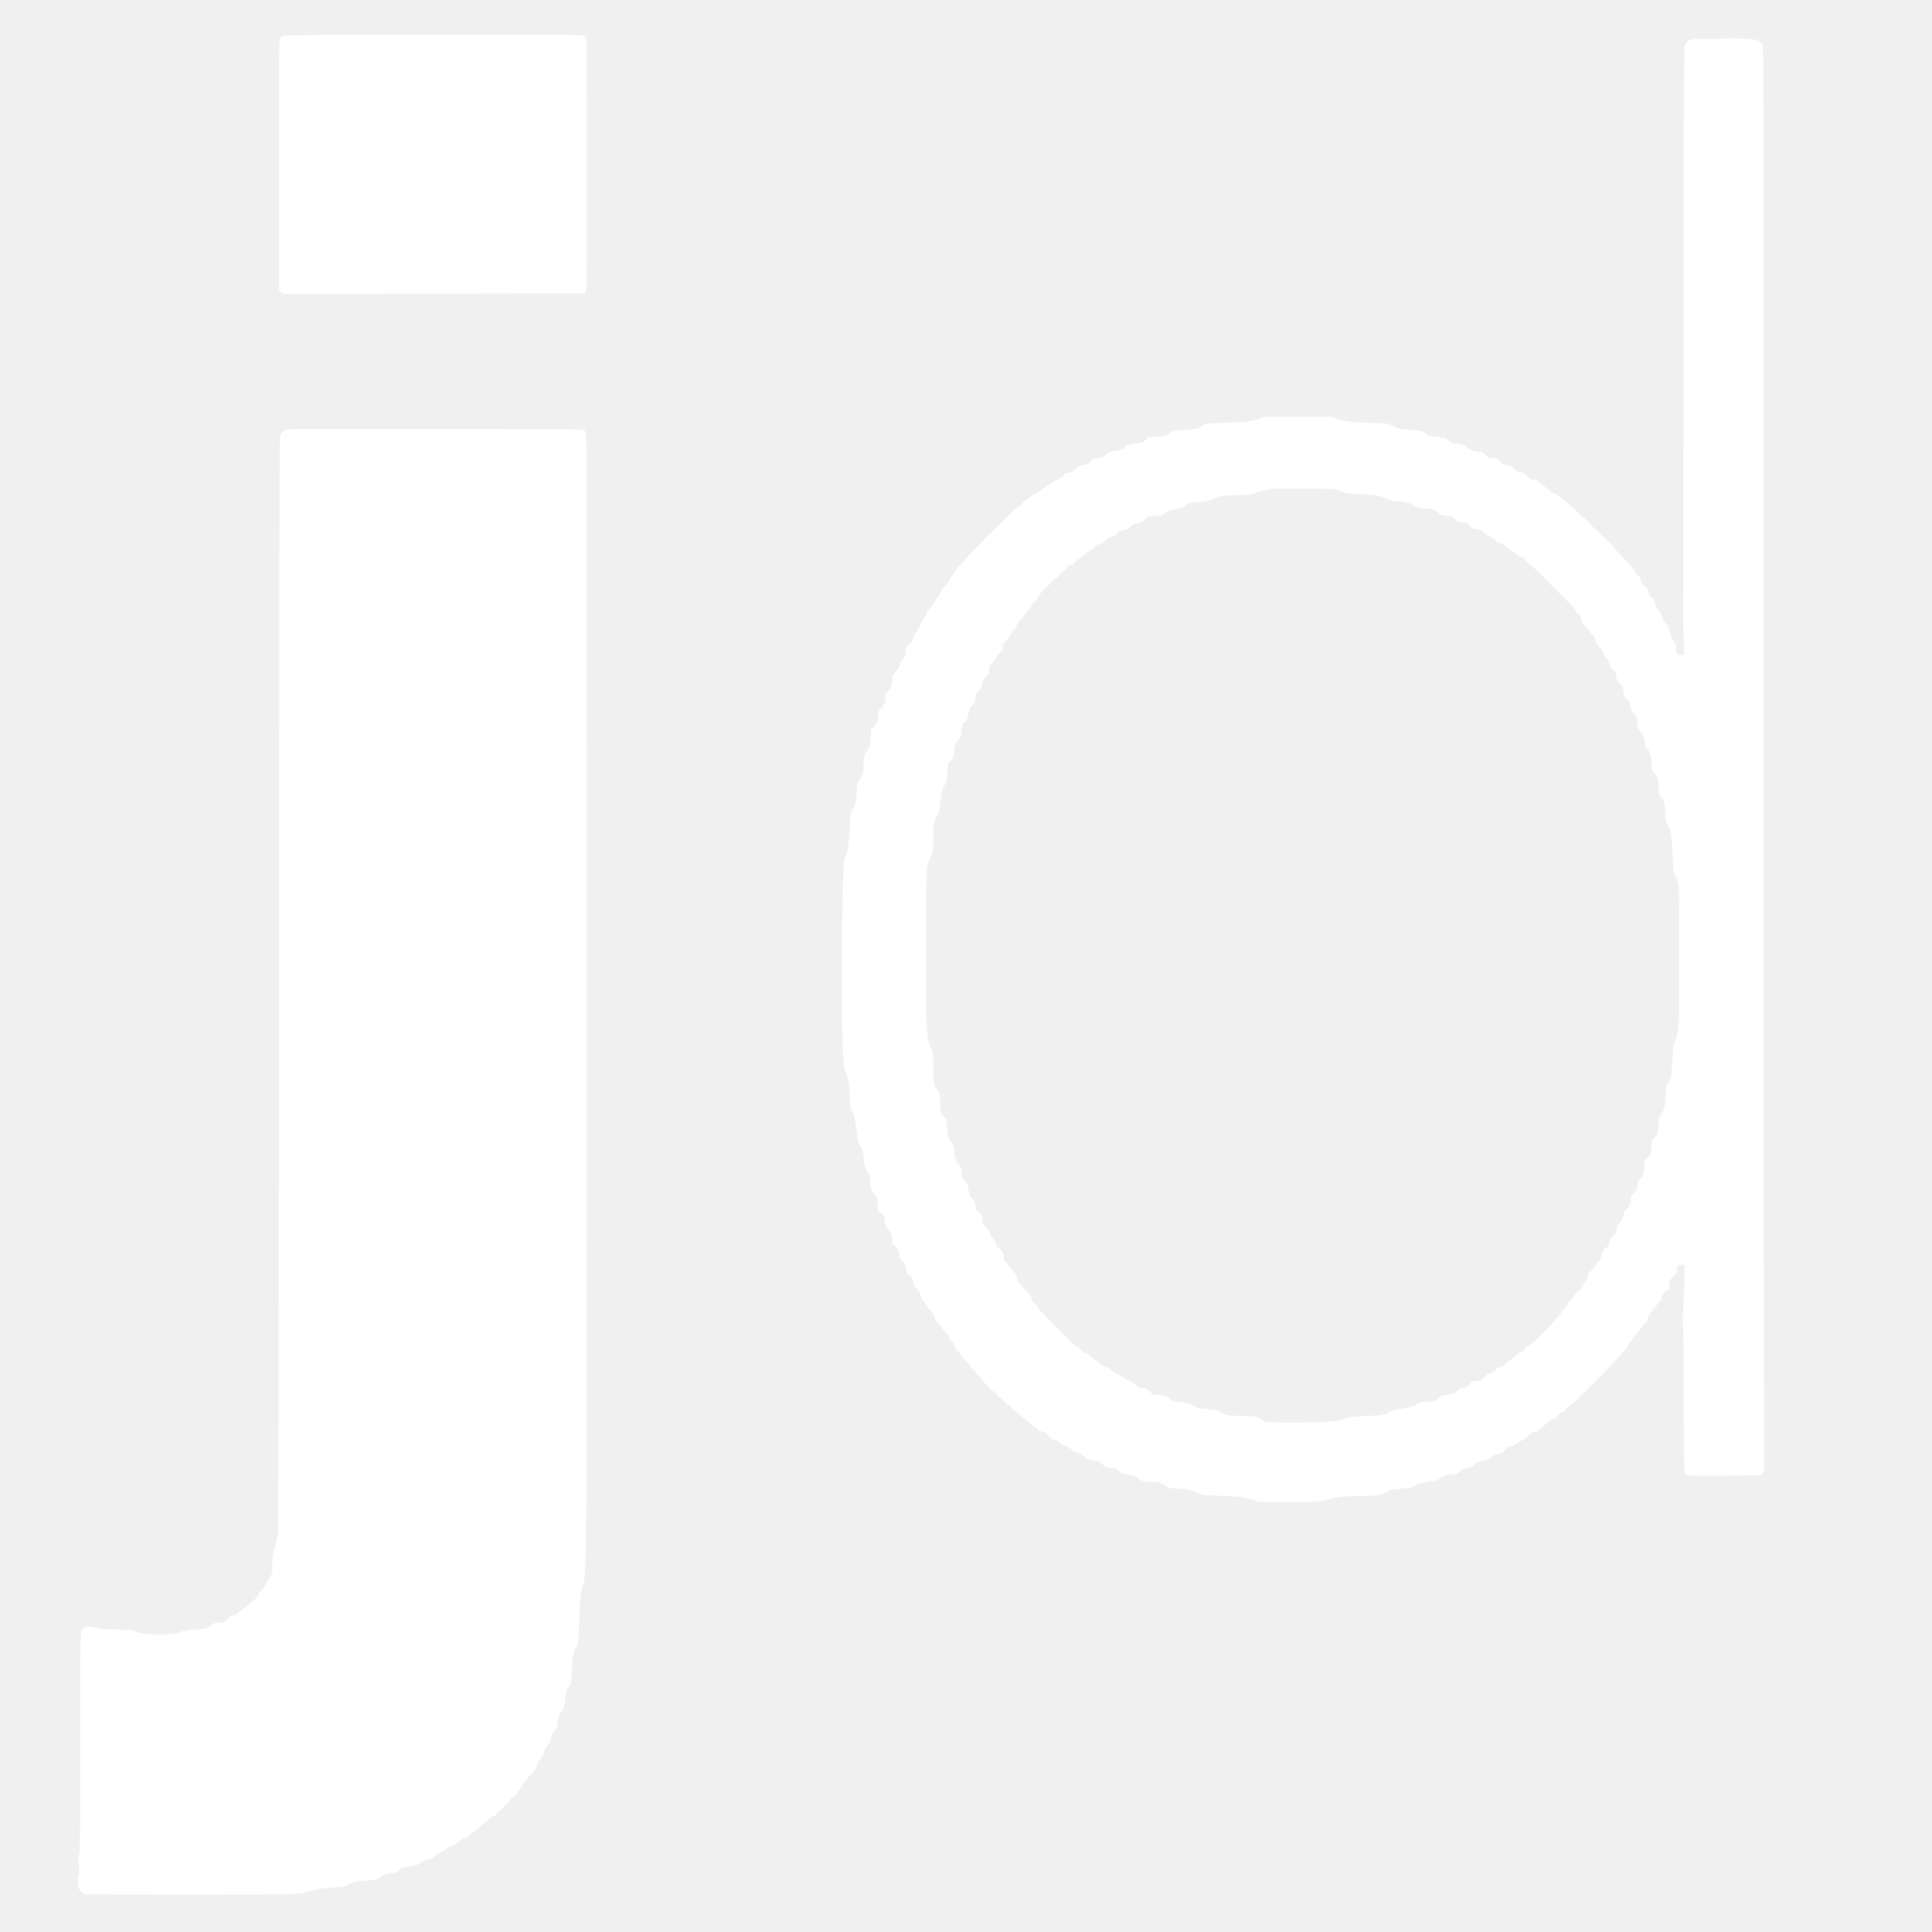
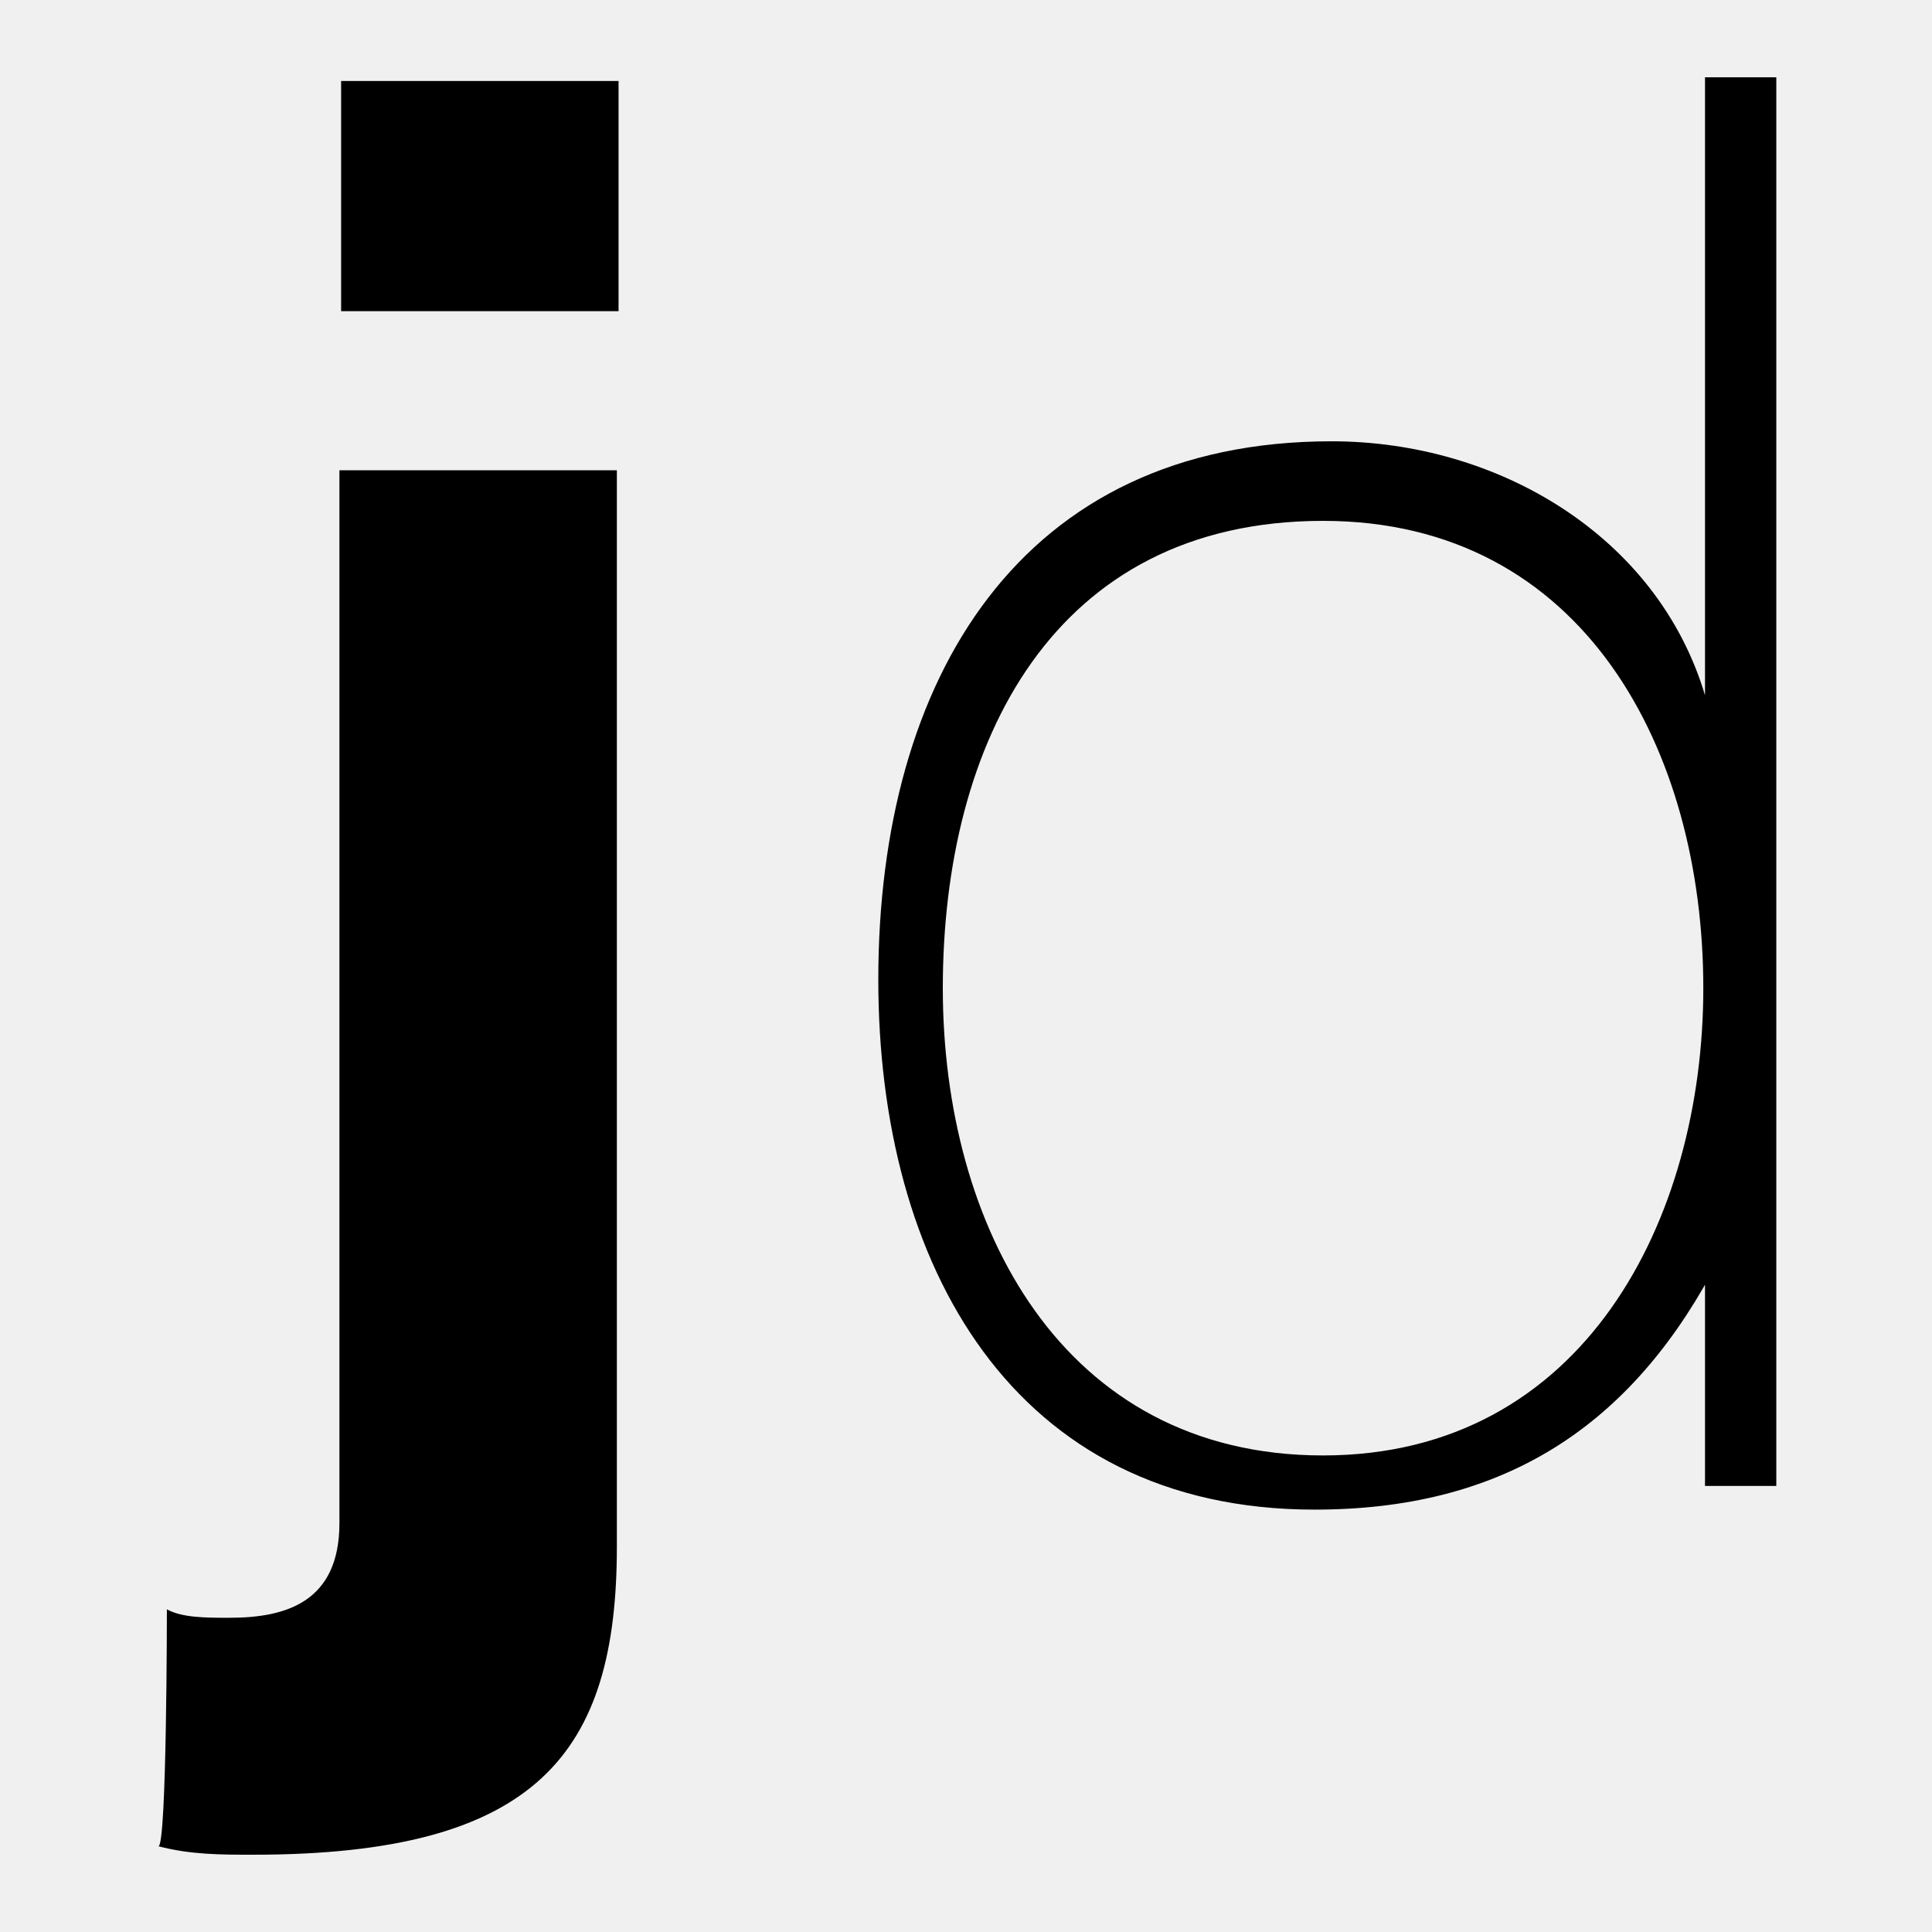
<svg xmlns="http://www.w3.org/2000/svg" viewBox="0 0 500 500">
-   <path fill="#fff" d="M327.893 126.743c-.873.09-1.818.327-2.363.6-1.126.545-3.29.836-6.088.836-2.453 0-4.234.27-5.088.76-1.127.63-2.09.87-4.343 1.05-2.1.16-3.3.51-3.3.94 0 .25-1 .65-2 .76-1.5.2-2.87.62-3.12 1-.4.54-1.03.78-2.31.83-1.96.07-2.5.25-3.09.94-.41.51-.74.67-1.74.91-1.16.25-1.92.72-2.1 1.29-.04.13-.6.34-1.25.49-1.6.36-1.98.56-2.18 1.09-.09.25-.36.49-.63.54-.25.05-.67.14-.94.2-.27.05-.84.45-1.24.89-.42.45-.96.83-1.27.91-.29.05-.73.14-.94.2-.23.03-.52.32-.69.61-.16.32-.58.67-1.07.87-.43.2-1.2.76-1.71 1.27s-1.11.94-1.34.98c-.22.03-.6.34-.84.69-.31.45-.62.67-1.18.82-.62.14-.84.32-1.13.85-.2.38-.6.78-.87.89-.29.12-.72.52-.96.92-.23.38-.52.69-.63.69-.16 0-1.31 1.03-2.65 2.42-.18.18-.76.74-1.27 1.27-.53.52-.96 1.09-.96 1.25 0 .54-.22.89-.73 1.14-.31.16-.6.52-.73.89-.11.34-.47.83-.82 1.09-.34.27-.87.94-1.18 1.52-.31.58-.82 1.2-1.14 1.4-.4.25-.65.62-.85 1.22-.18.54-.43.94-.76 1.12-.29.18-.58.6-.76 1.14-.2.57-.6 1.16-1.2 1.73-.85.82-.9.93-.9 1.78 0 .82-.06.93-.55 1.18-.33.18-.72.64-1.02 1.24-.27.51-.8 1.24-1.18 1.6-.6.54-.71.76-.71 1.4 0 1.05-.27 1.67-1 2.31-.53.45-.67.72-.83 1.71-.2 1.1-.34 1.34-1.22 2.05-.4.32-.49.56-.67 2.03-.09.71-.25 1-.83 1.54-.66.61-.73.76-.93 2.16-.19 1.32-.28 1.54-.73 1.87-.73.53-1.05 1.25-1.05 2.38 0 1.34-.25 2.07-.89 2.62-.64.52-.89 1.31-.98 3.01-.07 1.25-.4 1.98-1.02 2.31-.51.27-.74 1.16-.74 2.81-.02 1.91-.22 2.94-.69 3.43-.62.65-.92 1.81-1.12 4.36-.2 2.27-.23 2.45-.83 3.36-.8 1.21-.98 2.2-.98 5.47 0 3.23-.2 4.52-.89 5.85-.94 1.82-.98 2.69-.98 23.7 0 21.79.04 22.69 1.09 24.91l.66 1.36.07 3.94c.05 2.17.16 4.22.27 4.55.09.34.43.89.74 1.25.65.74.83 1.58.83 4.01.02 1.85.13 2.18 1.06 3.14.62.65.62.67.77 2.9.14 2.36.413 3.25 1.103 3.62.42.21.73 1.21.73 2.36.02 1.33.35 2.42.93 3.02.6.64.89 1.45.89 2.58 0 .93.2 1.35 1 2.22.51.54.62.85.82 2.21.215 1.47.29 1.63.906 2.2.53.47.71.8.8 1.42.27 1.71.33 1.83.947 2.2.66.38.98 1.16.98 2.36 0 .56.11.76.73 1.25.53.43.8.85 1.07 1.67.26.73.6 1.29 1.02 1.69.43.38.63.74.63 1.07 0 .36.27.76 1 1.45.96.93 1 1 1 1.91 0 .82.07 1 .56 1.42.31.27.83.91 1.16 1.43.34.5.87 1.12 1.16 1.34.49.36.56.52.56 1.22 0 .72.09.91.78 1.56.44.42.97 1.04 1.18 1.38.22.36.71.95 1.13 1.31.4.36.73.84.73 1.04 0 .56.38 1.27.76 1.4.18.05.55.5.78 1 .28.52.68 1 1 1.16.29.14.64.45.75.69.18.36 1.2 1.49 2.4 2.63 1 .98 2.96 2.94 3.51 3.52 1.09 1.18 2.42 2.33 2.67 2.33.17 0 .53.33.86.72.4.51.77.75 1.22.84.37.07.84.34 1.11.65.26.29.91.78 1.44 1.07.55.31 1.11.76 1.277 1 .345.52 1.144.98 1.71.98.24 0 .67.29 1.054.71.45.49.96.8 1.72 1.03.71.22 1.2.51 1.44.83.26.33.71.6 1.37.784.676.2 1.24.54 1.82 1.102.747.71.947.8 1.67.8.96.01 1.38.21 2.14 1.1.57.64.6.65 2.24.76.91.05 1.8.215 1.98.34.18.13.62.47.98.766.6.47.89.55 2.84.75 1.91.2 2.25.29 2.84.72.818.64 2.14.966 4.49 1.11 1.58.11 1.874.18 2.71.73 1.2.78 2.22.98 4.93 1 1.21 0 2.83.07 3.58.12 1.18.11 1.47.22 2.14.74l.76.64 3.41.146c4.16.2 13.044.02 15.03-.31.8-.13 1.903-.42 2.45-.64 1.09-.44 3.82-.71 7-.73 2.252 0 4-.4 4.67-1.04.42-.4.78-.49 2.91-.78 2.69-.36 3.09-.47 3.91-1.16.47-.4.78-.49 2.16-.58 2.212-.145 3.103-.4 3.69-1.11.43-.526.58-.58 1.92-.69 1.47-.126 2.162-.4 2.62-1.05.31-.42 1.29-.856 1.95-.856.343 0 .71-.23 1.18-.72.8-.837 1.344-1.09 2.36-1.09.62 0 .84-.13 1.51-.8.58-.6 1.054-.89 1.82-1.11.8-.24 1.09-.42 1.29-.84.17-.31.474-.563.783-.636 1.02-.22 1.147-.29 1.62-.91.256-.37.82-.8 1.22-1.02.417-.2 1.09-.73 1.49-1.16.45-.47.926-.8 1.16-.8.6 0 1.017-.29 1.27-.91.165-.384.455-.657.93-.857.38-.145.82-.454.963-.69.16-.236.6-.6 1-.836.4-.22.85-.65 1.033-.98.17-.33.55-.73.84-.91.29-.16.656-.51.82-.78.18-.27 1.07-1.23 1.98-2.13.945-.92 1.73-1.85 1.8-2.12.072-.27.4-.71.73-.944.34-.273.65-.71.72-1.02.08-.31.46-.853.86-1.234.4-.36.93-1.01 1.18-1.43.24-.42.73-.93 1.074-1.13.38-.24.745-.66.926-1.06.147-.38.51-.96.8-1.29.29-.323.53-.8.53-1.05 0-.67.415-1.36 1.25-2.035.49-.4.8-.82.93-1.31.145-.51.345-.8.73-1 .38-.2.58-.49.73-1.06.43-1.64.58-1.93 1.18-2.31.67-.42.82-.69.82-1.47 0-.38.25-.82.99-1.62.875-.94 1-1.18 1-1.82 0-.58.13-.87.64-1.43.75-.81 1.18-1.78 1.18-2.58 0-.42.16-.71.65-1.12.88-.78 1.17-1.38 1.17-2.45 0-.8.07-.97.816-1.71.71-.73.82-.95.82-1.58 0-.98.38-1.87.963-2.26.58-.38.86-1.29.86-2.91 0-1.42.17-1.82 1.06-2.6.65-.55.65-.56.76-2.42.11-1.82.13-1.87.71-2.42.816-.77 1.11-1.55 1.125-3 .02-2.04.22-2.91.84-3.51.68-.67.91-1.76 1.04-4.8.07-2.05.11-2.2.64-2.93.31-.433.63-1 .74-1.29.11-.27.27-2.22.342-4.32.125-3.255.22-3.96.525-4.65.67-1.49.98-2.98 1.146-5.45.22-3.58.2-32.86-.01-34.71-.2-1.676-.62-3.2-1-3.64-.36-.436-.45-1.29-.63-5.815-.18-4.58-.36-5.65-1.18-6.87-.45-.69-.51-.96-.64-3.16-.16-2.62-.328-3.253-1.02-3.98-.58-.62-.78-1.49-.8-3.4 0-1.653-.18-2.18-1.07-3-.31-.29-.56-.69-.56-.91-.037-1.88-.237-3.46-.56-4.27-.22-.51-.46-.95-.53-.95-.4 0-.69-.64-.82-1.763-.16-1.56-.34-2-1.09-2.78-.546-.56-.637-.78-.71-1.76-.108-1.42-.417-2.53-.76-2.82-.8-.65-.928-.87-1.128-2.05-.2-1.12-.31-1.34-.962-1.91-.673-.6-.73-.71-.836-1.9-.11-1.29-.13-1.29-1.34-2.33-.18-.16-.36-.58-.42-.923l-.2-1.29c-.09-.47-.27-.745-.72-1.036-.47-.33-.67-.64-.91-1.51-.22-.748-.51-1.257-.91-1.638-.4-.36-.65-.814-.74-1.25-.09-.526-.36-.944-1.013-1.56-.76-.73-.91-.98-1.03-1.82-.15-.89-.49-1.44-1.07-1.67-.09-.04-.46-.53-.82-1.11-.39-.58-.8-1.09-.95-1.165-.4-.14-.82-1.01-.82-1.67 0-.4-.16-.67-.725-1.105-.4-.31-.73-.69-.73-.85 0-.146-.4-.69-.91-1.2-1.76-1.835-7.19-7.306-7.63-7.705-.25-.22-1.01-.96-1.72-1.67-.69-.71-1.55-1.42-1.85-1.6-.33-.18-.6-.38-.6-.46 0-.06-.22-.37-.47-.68-.33-.38-.64-.56-.99-.56-.38 0-.658-.16-1-.62-.27-.34-.78-.72-1.13-.85-.36-.11-1.12-.65-1.71-1.18-.79-.72-1.21-.98-1.59-.98-.4 0-.67-.16-1.017-.62-.31-.41-.8-.72-1.54-1-.766-.29-1.22-.6-1.62-1.09-.53-.65-.64-.71-1.66-.78-1.04-.07-1.15-.12-1.89-.92-.675-.74-.875-.85-1.49-.85-1.13 0-2.02-.324-2.42-.89-.29-.4-.65-.58-1.54-.82-.65-.16-1.42-.29-1.73-.29-.38 0-.67-.16-.96-.523-.65-.81-1.18-.98-3.38-1.12-1.95-.13-2.09-.164-3-.78-1.05-.73-1.85-.93-4.22-1.11-1.31-.09-1.89-.24-2.91-.73-1.6-.743-2.87-.96-6.63-1.07-3.03-.09-3.74-.21-5.91-1.03-1.07-.4-1.27-.42-8.9-.45-4.29-.02-8.47.04-9.25.13zm125.193-116.56c1.526-.055 2.544.418 3.053 1.417.29.6.3 9.704.3 184.11 0 100.914.05 183.727.11 184.036.14.764-.2 1.563-.8 1.872-.39.182-2.42.255-9.13.29-4.75.037-8.98.02-9.42-.035-1.49-.22-1.38 1.253-1.42-18.973-.04-9.85-.13-18.773-.2-19.827-.11-1.272-.09-2.98.05-5.088.12-1.745.25-4.852.29-6.906l.05-3.73-.64-.06c-.97-.08-1.29.27-1.35 1.38-.06.91-.11 1.02-1.02 1.85-.89.82-.95.92-.86 1.54.13.78-.17 1.67-.58 1.81-.66.2-1.37 1.16-1.35 1.81.01.51-.09.71-.51 1.01-.29.2-.71.71-.91 1.13-.22.42-.79 1.18-1.29 1.69-.71.72-.93 1.09-1 1.69-.06.42-.24.85-.4.98-.17.13-.51.51-.75.85-.24.35-.95 1.18-1.58 1.87-.64.67-1.15 1.32-1.15 1.45 0 .11-.29.54-.64.93-.35.4-.64.87-.64 1.03 0 .18-.27.52-.62.8-.33.25-.75.76-.91 1.14-.17.38-.57.83-.86 1.03-.29.2-.69.6-.89.91-.53.85-11.18 11.39-11.85 11.73-.33.16-.75.56-.93.87-.18.31-.44.56-.58.56-.55 0-1.15.42-1.42 1-.24.47-.44.64-.97.74-.64.11-1.73.95-3.67 2.75-.62.6-.97.78-1.42.78-.48 0-.84.22-1.69.98-.62.53-1.37 1.07-1.69 1.2-.33.13-.84.45-1.15.73-.29.27-.84.54-1.2.6-.84.12-1.86.78-2.26 1.43-.2.34-.49.52-.96.6-1.35.21-1.53.29-2.29 1-.66.6-.91.72-1.55.72-.83 0-2.29.65-2.78 1.25-.18.2-.54.41-.82.47-1.11.23-1.97.54-2.49.94-.31.22-.75.53-.97.69-.24.18-.86.31-1.73.35-1.41.05-2.25.36-3.09 1.14-.4.38-.8.51-2.45.71-2.71.35-2.78.36-3.89 1.07-.74.49-1.16.64-1.8.64-.45 0-1.74.12-2.89.25-1.83.23-2.18.32-2.9.85-.98.69-2.14.87-5.65.89-4.91.02-7.9.38-9.99 1.22-.75.29-1.55.33-9 .33h-8.18l-1.45-.49c-2.08-.71-3.04-.84-8.45-1.07-4.77-.2-4.84-.22-5.73-.71-1.24-.69-1.96-.86-4.73-1.09-3.06-.24-3.24-.29-3.87-.91-.64-.6-1.86-.91-3.64-.91-1.84-.02-2.71-.26-3.36-.88-.62-.58-2.27-1.12-3.46-1.12-.51 0-.8-.17-1.4-.73-.73-.71-.89-.76-2.8-1-.69-.09-1-.25-1.46-.75-.6-.65-1.96-1.16-3.16-1.16-.44 0-.8-.18-1.38-.73-.8-.73-1.82-1.27-2.44-1.27-.18 0-.53-.22-.78-.47-.42-.47-2.4-1.53-2.84-1.53-.13 0-.37-.2-.53-.45-.18-.29-.64-.55-1.29-.73-.89-.25-1.87-.98-1.87-1.38 0-.27-1.24-.89-1.77-.89-.4 0-.6-.13-.8-.49-.14-.26-.54-.6-.89-.75-.34-.15-1.14-.71-1.74-1.29-1.74-1.6-2.89-2.53-3.36-2.75-.23-.11-.58-.44-.74-.73-.16-.29-.58-.69-.91-.89-.66-.4-.68-.4-1.33-1.23-.26-.31-.66-.6-.88-.64-.235-.03-.544-.31-.76-.73-.237-.45-.58-.78-1.036-.96-.43-.16-.76-.47-.96-.87-.16-.34-.49-.73-.74-.87-.254-.13-.635-.56-.82-.94-.2-.38-.634-.86-.96-1.06-.35-.2-.71-.58-.84-.87-.11-.3-.416-.62-.67-.77-.254-.13-.654-.64-.89-1.11-.236-.45-.673-.98-.945-1.16-.29-.17-.78-.73-1.11-1.28-.31-.52-.82-1.14-1.11-1.34-.38-.27-.62-.65-.74-1.2-.15-.52-.39-.92-.71-1.16-.29-.2-.55-.6-.62-.94-.07-.36-.44-.87-1-1.42-.49-.46-1.09-1.24-1.348-1.75-.257-.49-.657-1-.91-1.11-.328-.16-.47-.38-.54-.98-.07-.6-.29-.96-1.02-1.69-.49-.51-1.04-1.27-1.2-1.71-.18-.42-.54-.94-.838-1.14-.35-.236-.53-.53-.53-.82 0-.635-.62-1.76-1.36-2.51-.46-.455-.64-.8-.64-1.2 0-.76-.42-1.53-1.18-2.11-.57-.42-.64-.58-.64-1.29 0-.98-.53-2.07-1.28-2.6-.47-.325-.55-.51-.55-1.2 0-1.015-.36-1.72-1.18-2.36-.54-.42-.63-.58-.63-1.24 0-1.09-.45-2.41-1.07-3.12-.6-.675-.93-1.62-.93-2.638 0-.58-.12-.78-.85-1.38l-.85-.73-.04-1.34c-.074-1.78-.29-2.45-1.11-3.29-.655-.67-.674-.71-.78-2.49-.13-1.71-.18-1.91-.87-3.05-.66-1.11-.75-1.4-.86-2.78-.16-2.31-.417-3.29-1.017-3.93-.47-.49-.56-.75-.71-2.27-.38-3.57-.58-4.78-.92-5.73-.2-.54-.43-.98-.52-.98-.26 0-.37-.85-.46-3.45-.11-3.11-.47-5.26-1.09-6.64-.44-.96-.51-1.436-.66-4-.45-8.23-.49-26.84-.07-44.16.13-5.67.24-6.687.89-8.195.51-1.2.69-2.82.98-8.27.15-2.546.16-2.71.66-3.34.69-.89 1.02-2.22 1.02-4.18.02-2.06.2-2.91.82-3.55.65-.674 1-1.965 1-3.71.015-1.98.233-2.944.78-3.526.76-.834.91-1.31 1.053-3.58l.124-2.18.653-.544c.78-.67.95-1.09 1.11-2.853.13-1.27.18-1.46.82-2.13.73-.78 1.13-1.69 1.07-2.42-.09-.926.034-1.27.67-1.85.53-.47.69-.82.91-1.76.125-.64.234-1.458.25-1.8 0-.51.15-.78.64-1.257.74-.69 1.36-1.8 1.36-2.44 0-.23.22-.612.47-.87.635-.58.98-1.42.98-2.38 0-.91.145-1.18.745-1.49.47-.24 1.42-1.8 1.44-2.38 0-.18.24-.6.51-.91.27-.29.71-1.033.943-1.633.232-.6.69-1.38 1-1.75.322-.364.63-.945.71-1.31.07-.42.47-1.034 1.12-1.76.545-.62 1.053-1.364 1.11-1.67.05-.29.325-.71.62-.91.29-.22.633-.78.87-1.42.235-.62.562-1.16.835-1.34.69-.46 1.17-1.02 1.38-1.71.13-.36.44-.84.73-1.07.27-.24.55-.67.62-.98.11-.49.84-1.31 4.91-5.55.51-.53 1.36-1.456 1.91-2.055.54-.61 1.16-1.25 1.34-1.43.18-.16 1.22-1.16 2.29-2.22 4.44-4.36 5.76-5.59 6.27-5.85.31-.16.82-.61 1.15-1.03.33-.42.73-.748.87-.748.147 0 .58-.32.98-.72.456-.48.87-.73 1.16-.73.29 0 .93-.4 1.76-1.09.71-.6 1.42-1.09 1.55-1.09.144 0 .56-.27.926-.6.38-.33 1.02-.69 1.42-.82.69-.2 1.91-1.16 1.91-1.51 0-.2.72-.42 1.218-.36.55.05 1.08-.26 1.86-1.07.66-.69.86-.77 2.26-1 .51-.09.91-.33 1.4-.86.638-.69.747-.75 1.76-.77 1.13-.03 1.69-.31 2.58-1.27.257-.25.64-.47.87-.47.22 0 1-.09 1.71-.22 1.09-.2 1.4-.326 1.98-.89.73-.71.93-.76 3.36-1 1.18-.11 1.31-.16 1.93-.835l.657-.73 2.16-.12c2.255-.13 2.67-.25 3.67-1.13.326-.29.817-.52 1.09-.52 1.36-.02 4.43-.24 5.38-.368.74-.13 1.216-.31 1.54-.62.77-.723 1.42-.85 4.66-.94 6.485-.147 9.05-.438 10.465-1.18l.8-.44h17.81l1.634.6c1.8.673 3.47.84 9.85 1.02 2.36.054 3.23.145 3.63.363 2.11 1.16 2.4 1.237 4.94 1.4 3.29.218 3.51.255 4.11.89.56.6 1.45.837 3.8 1.02 1.27.09 1.49.16 2.09.725.8.71 1.43.98 2.34.98 1.036 0 2.07.34 2.67.89.73.67 1.89 1.11 3 1.11.836 0 .945.05 1.8.92.85.88.98.93 1.58.84.87-.15 1.47.11 2.25.98.49.51.82.71 1.2.71.98 0 1.8.36 2.34 1.02.46.54.73.69 1.53.82.86.13 1.1.27 1.84 1.07.8.87 1.13 1.02 2.07.91.19-.02.68.29 1.1.69.4.38 1.04.89 1.38 1.13s.98.74 1.4 1.12c.44.385.97.69 1.2.69.24 0 .66.26.97.57.29.31.78.69 1.07.83.31.144.87.62 1.29 1.035.4.4 1.36 1.28 2.143 1.93 1.46 1.22 4.11 3.82 4.11 4.02 0 .05.33.34.73.61.4.27.89.76 1.09 1.09.2.31.63.73.98.91.346.18.727.52.85.76.13.22.49.6.838.82.33.237.66.583.71.783.076.2.51.73.98 1.18 1.677 1.58 4.69 5.02 5.057 5.745.22.42.58.87.84 1.05.32.2.47.46.47.8 0 .55.42 1.26.94 1.64.71.51 1.04 1.02 1.24 1.87.17.677.35.97.75 1.2.29.186.58.476.64.69.36 1.295 1.07 2.86 1.34 3 .18.09.43.49.56.857.34 1.11.91 2.12 1.36 2.51.29.23.49.69.61 1.32.2 1.09.67 2.18 1.38 3.13.39.526.46.8.4 1.65-.03.82.04 1.13.29 1.42.44.49 1.47.53 1.73.056.09-.18.09-1.62-.01-3.67-.11-1.852-.182-4.22-.164-5.27.02-1.052.06-34.8.11-75.02.06-58.912.13-73.2.31-73.58.13-.252.55-.73.93-1.04l.69-.54 4.994-.035c2.76-.04 5.07-.11 5.14-.18.05-.05.96-.05 2.013.04 1.06.07 2.49.13 3.18.11zM151.15 9.296c.217.18.47.654.562 1.054.11.436.182 13.738.182 32.73 0 31.256 0 32.02-.346 32.438l-.345.436-38.98.054-39 .037-.51-.436-.507-.44V42.75c0-29.912.018-32.456.31-32.874.162-.254.562-.545.907-.654.418-.145 12.303-.2 38.963-.218 36.29-.018 38.4 0 38.763.29zm-.056 101.895c.273.19.473.59.6 1.2.254 1.19.272 262.33.018 281.23-.182 13.27-.327 15.67-.98 17.23-.474 1.07-.637 2.86-.837 8.67-.182 5.42-.29 6.22-.964 7.13-.5.67-.83 2.6-.85 4.87-.02 2.67-.25 4.31-.69 4.78-.67.75-.92 1.55-1.11 3.44-.21 2.22-.27 2.42-.92 3.15-.58.64-1.09 2.24-1.09 3.46 0 .77-.09.95-.71 1.55-.56.57-.74.89-.85 1.58-.14 1.06-.43 1.68-1.14 2.37-.36.36-.58.86-.72 1.55-.18.8-.42 1.24-1.12 2.06-.69.78-.89 1.16-.89 1.64 0 .45-.18.8-.82 1.47-2.1 2.29-2.99 3.36-2.99 3.62 0 .15-.27.58-.62.95-.32.38-.65.86-.72 1.06-.05.2-.41.53-.78.73-.4.2-.85.66-1.05 1.04-.2.36-.56.78-.8.91s-.62.53-.85.89c-.22.37-.66.77-.97.88-.31.13-.71.51-.91.86-.23.4-.51.62-.76.62-.23 0-.71.33-1.14.78-.42.42-.98.9-1.25 1.04-.29.15-.76.53-1.04.86-.29.33-.96.87-1.51 1.22s-1.11.82-1.27 1.08c-.2.31-.51.47-1.05.54-.6.07-.91.26-1.42.82-.45.51-1 .85-1.74 1.13-.6.22-1.29.58-1.54.8-.25.24-.91.64-1.47.87-.56.26-1.31.76-1.67 1.13-.49.49-.82.66-1.25.66-.74 0-2.07.6-2.71 1.2-.38.37-.8.51-1.81.66-2.2.29-2.87.51-3.45 1.15-.51.53-.69.6-1.94.71-1.32.11-2.94.67-2.94 1.04 0 .42-1.22.73-3.58.89-2.96.22-3.67.363-4.56.96-.91.62-.98.635-4.4.85-2.99.2-5.79.71-6.81 1.238-.4.2-1.45.31-3.91.42-5.18.22-52.3.2-53.08-.02-.73-.2-1.45-.91-1.78-1.764-.25-.62-.2-1.82.15-3.14.16-.62.16-1.18 0-2.36-.16-1.31-.16-1.78.07-2.93.25-1.2.29-4.29.27-24.713 0-12.83 0-23.92.02-24.61 0-.71.04-2.84.06-4.73.05-3.91.16-4.256 1.38-4.76.58-.26.82-.26 1.76-.06 2.25.49 2.82.546 6.54.64 3.49.11 3.91.15 4.82.55 2.16.95 9.45 1 11.27.07.47-.234 2.22-.51 4-.62 3.07-.18 3.25-.23 4.03-1.014.64-.634.8-.706 1.66-.706 1.34 0 2.32-.386 2.82-1.11.49-.71.64-.8 1.51-.966.38-.08.87-.35 1.18-.68.29-.31.85-.76 1.27-1 .4-.233 1.04-.74 1.38-1.124.37-.36.89-.82 1.2-.98.33-.163.69-.58.86-.962.15-.38.73-1.16 1.27-1.74.62-.67 1.05-1.34 1.18-1.8.11-.4.35-.8.55-.91.54-.29 1.12-2.11 1-3.09-.18-1.31.18-4.4.63-5.394.22-.47.53-1.65.69-2.6.29-1.83.31-5.396.46-220.07.04-57.23.07-64.84.31-65.208.38-.6 1.42-1.18 2.27-1.31.4-.05 17.65-.07 38.33-.05 32.82.035 37.65.09 38.018.31z" />
+   <path fill="#000" d="M43.189 416.488c3.94 2.19 10.07 2.19 16.199 2.19 14.447 0 28.457-3.942 28.457-24.529V121.704h71.799V400.28c0 53.438-20.577 79.719-94.127 79.719-8.318 0-16.199 0-24.517-2.19 2.189 0 2.189-61.322 2.189-61.322zM159.644 80.53H88.282V20.96h71.8v59.57h-.438zM443.011 329.346c-22.405 41.187-55.354 61.343-102.8 61.343-78.2 0-112.906-63.534-112.906-137.146 0-77.994 36.903-139.337 117.299-139.337 43.053 0 84.35 24.537 96.65 65.725V20h18.452v364.555h-18.452v-55.21h1.757zm-2.196-73.612c0-61.344-30.753-120.934-98.408-120.934-69.852 0-98.408 57.4-98.408 120.934 0 61.343 30.752 120.934 98.408 120.934 67.655 0 98.408-61.344 98.408-120.934z" />
</svg>
